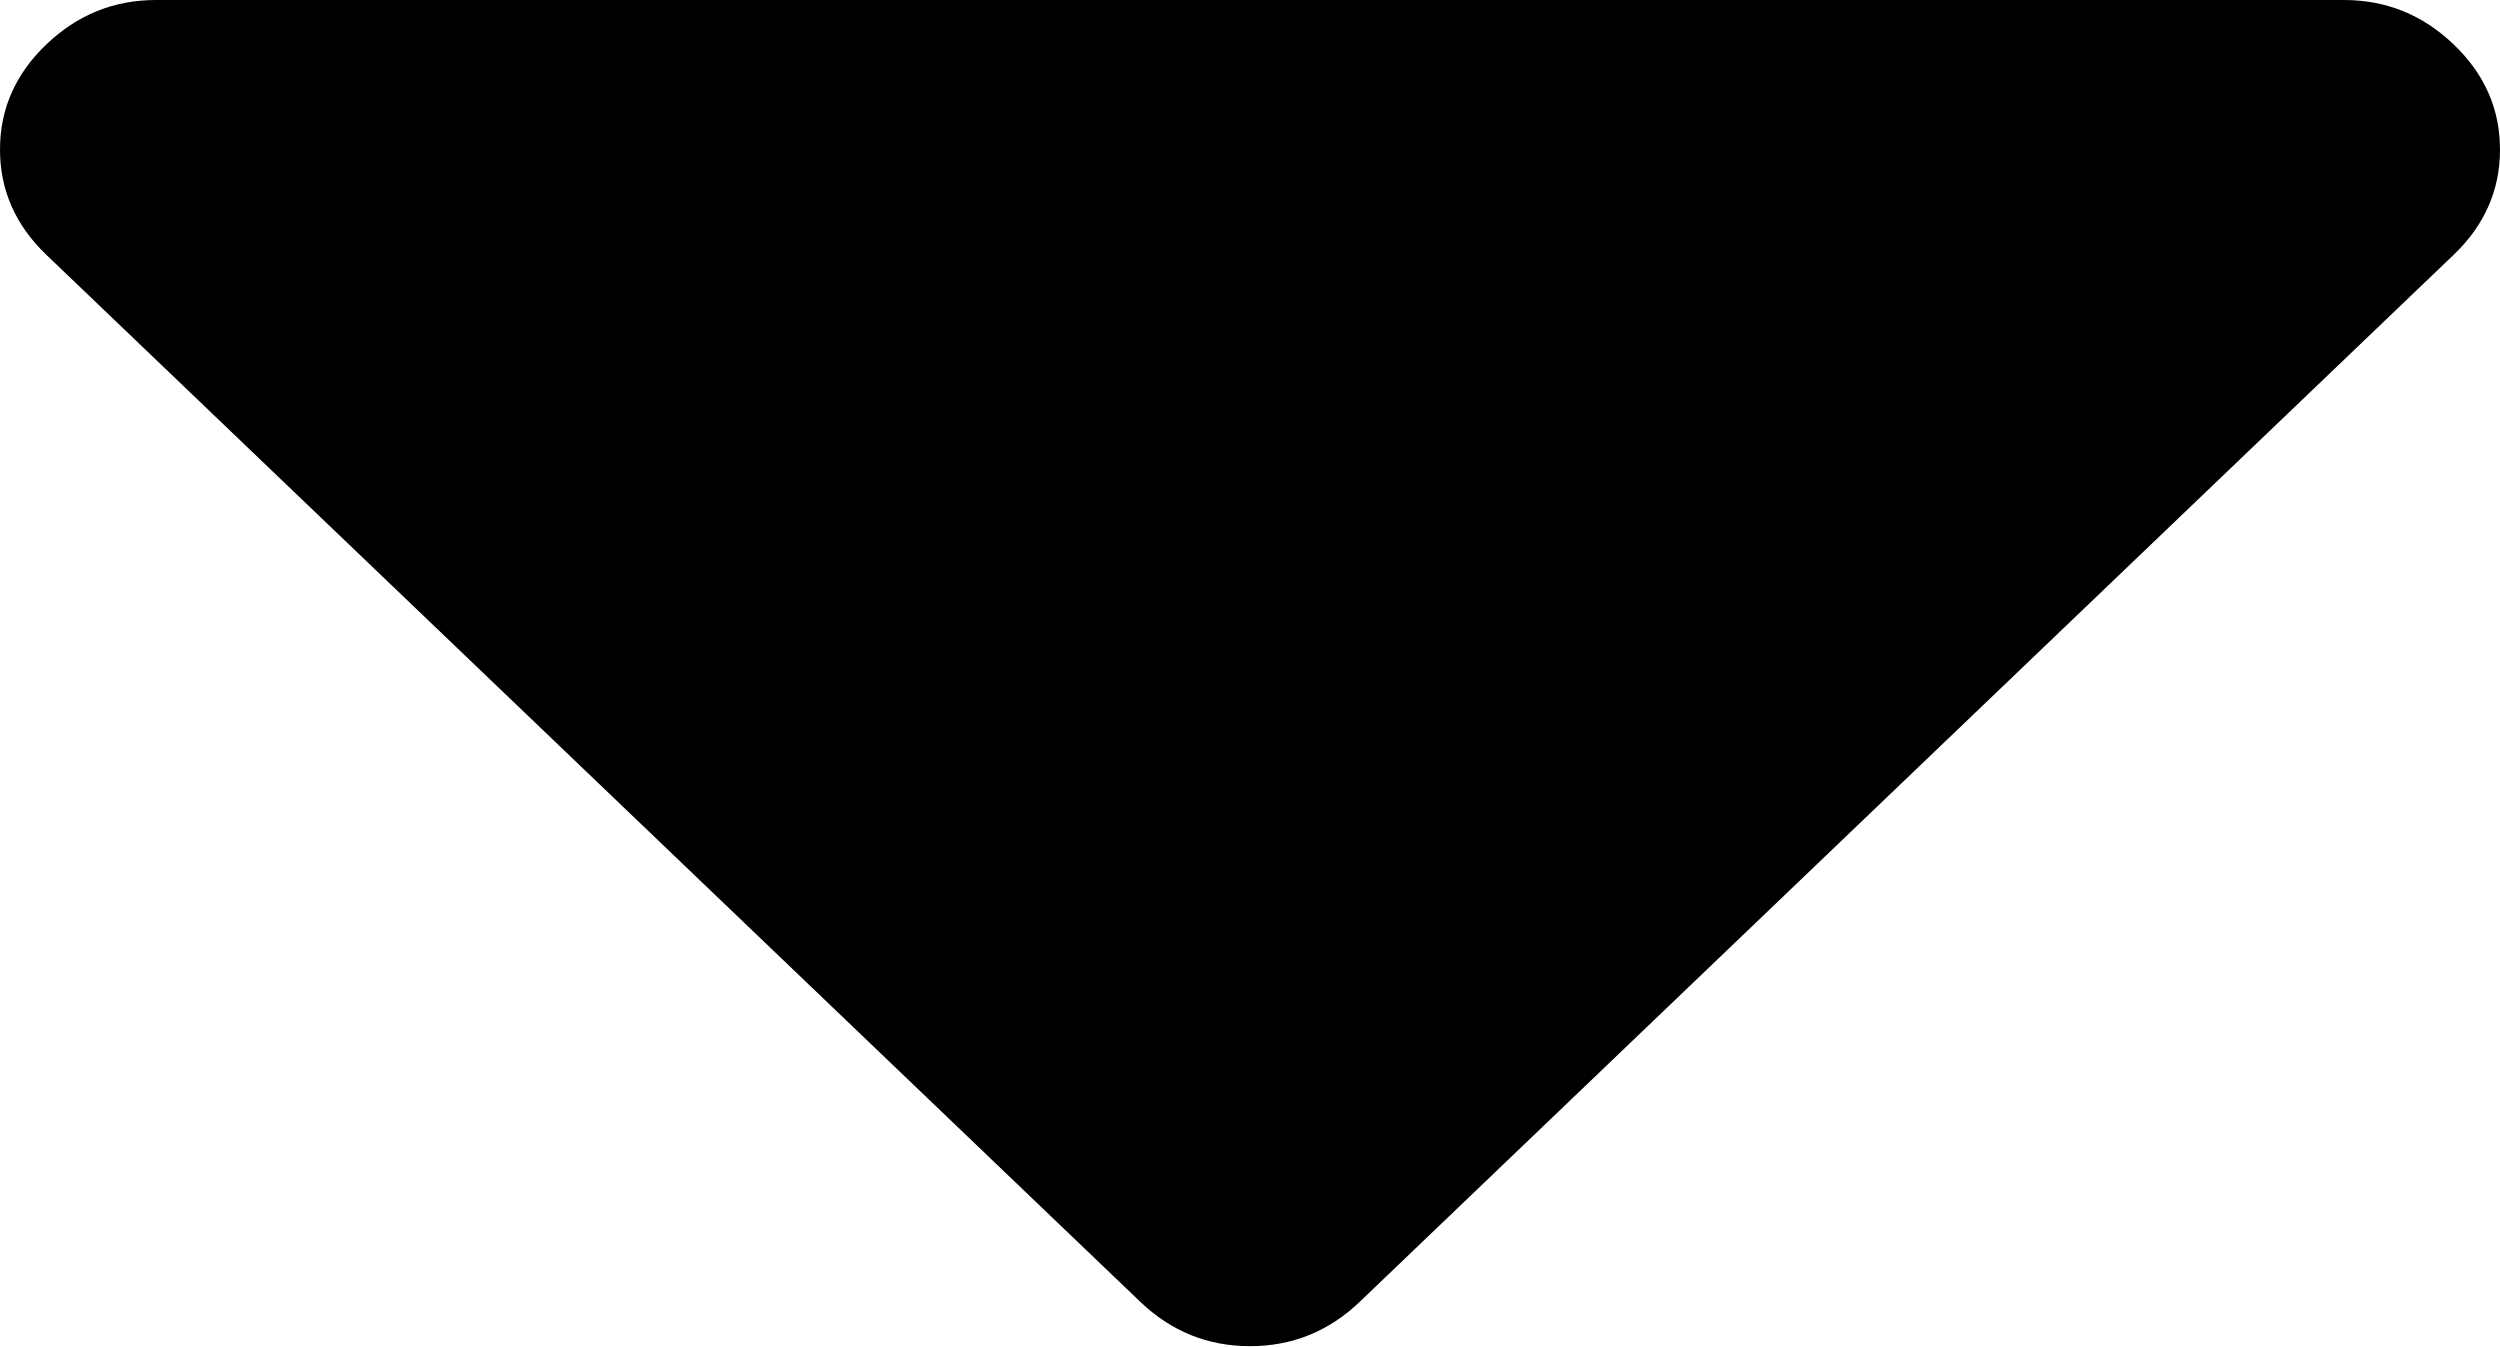
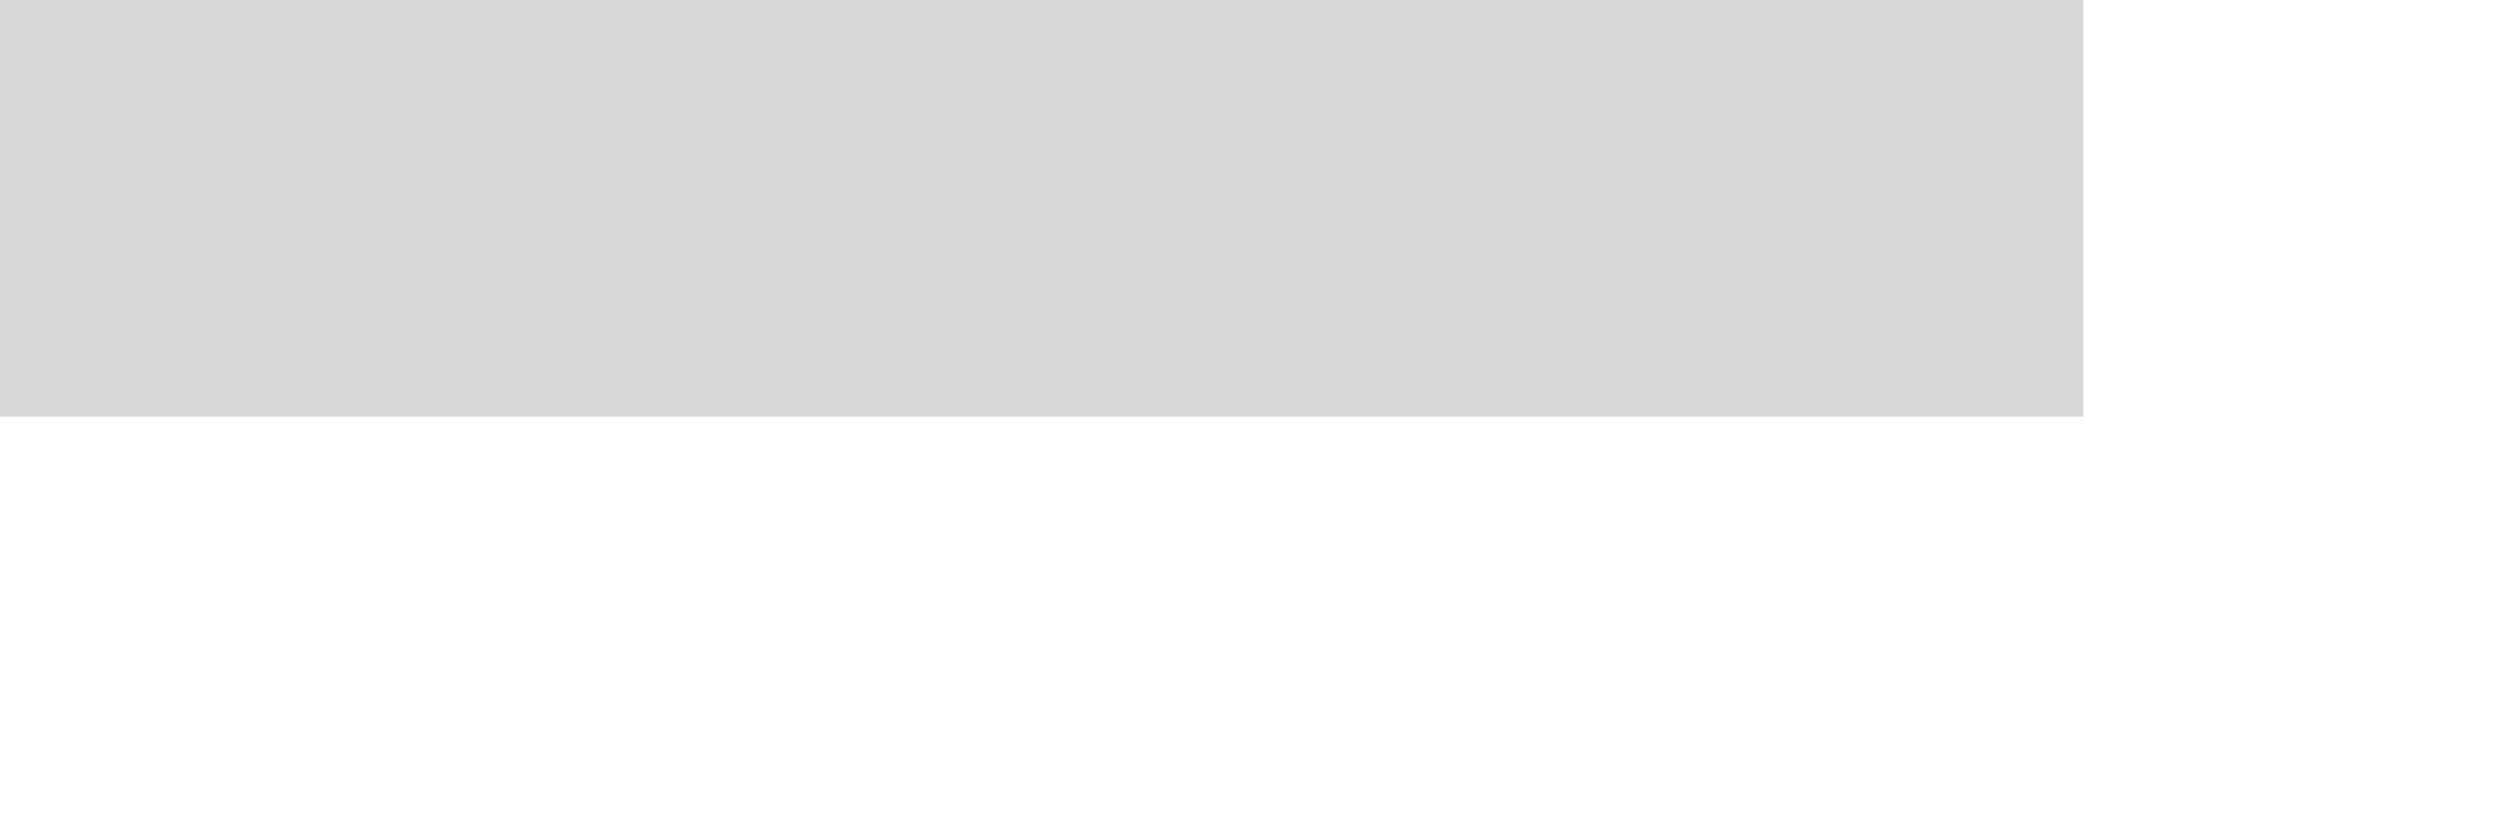
- <svg xmlns="http://www.w3.org/2000/svg" version="1.1" width="13px" height="7px">
-   <g transform="matrix(1 0 0 1 -534 -138 )">
-     <path d="M 12.759 0.231  C 12.92 0.385  13 0.567  13 0.778  C 13 0.988  12.92 1.171  12.759 1.325  L 7.071 6.769  C 6.91 6.923  6.72 7  6.5 7  C 6.28 7  6.09 6.923  5.929 6.769  L 0.241 1.325  C 0.08 1.171  0 0.988  0 0.778  C 0 0.567  0.08 0.385  0.241 0.231  C 0.402 0.077  0.592 0  0.812 0  L 12.188 0  C 12.408 0  12.598 0.077  12.759 0.231  Z " fill-rule="nonzero" fill="#000000" stroke="none" transform="matrix(1 0 0 1 534 138 )" />
+ <svg xmlns="http://www.w3.org/2000/svg" version="1.1" width="6px" height="2px">
+   <g transform="matrix(1 0 0 1 -379 -146 )">
+     <path d="M 379 146.5  L 384 146.5  " stroke-width="1" stroke="#d7d7d7" fill="none" />
  </g>
</svg>
